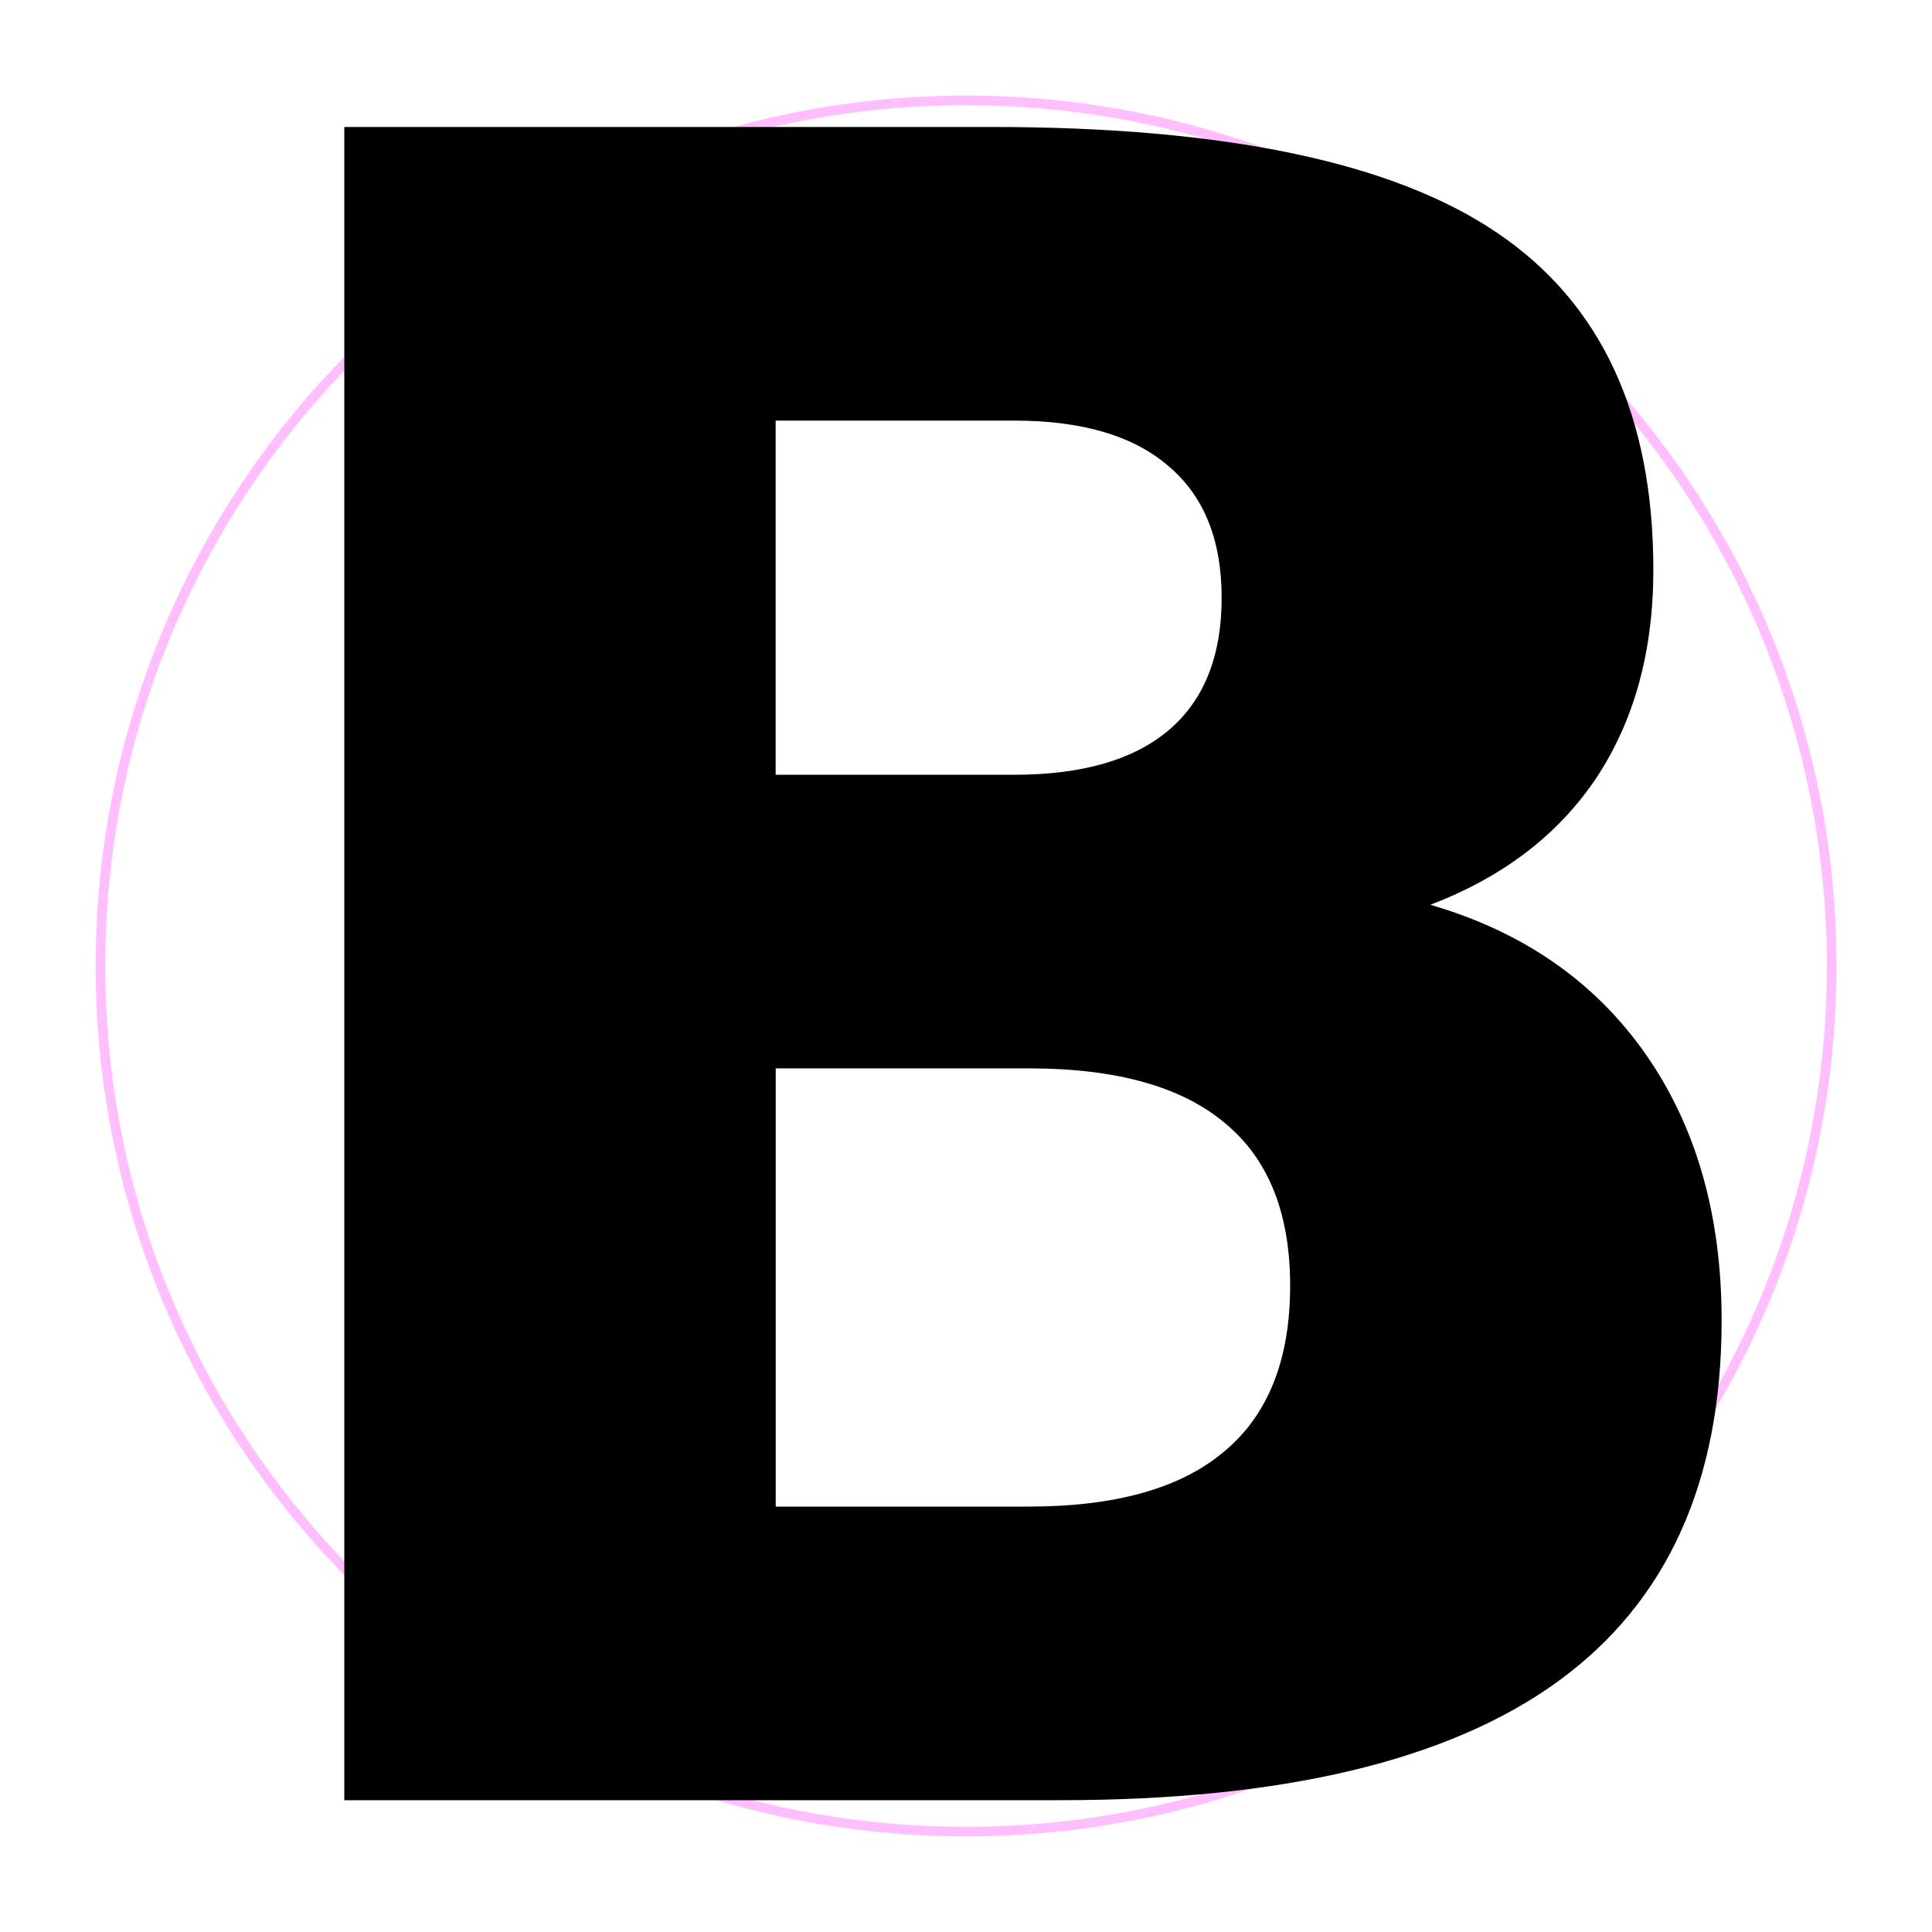
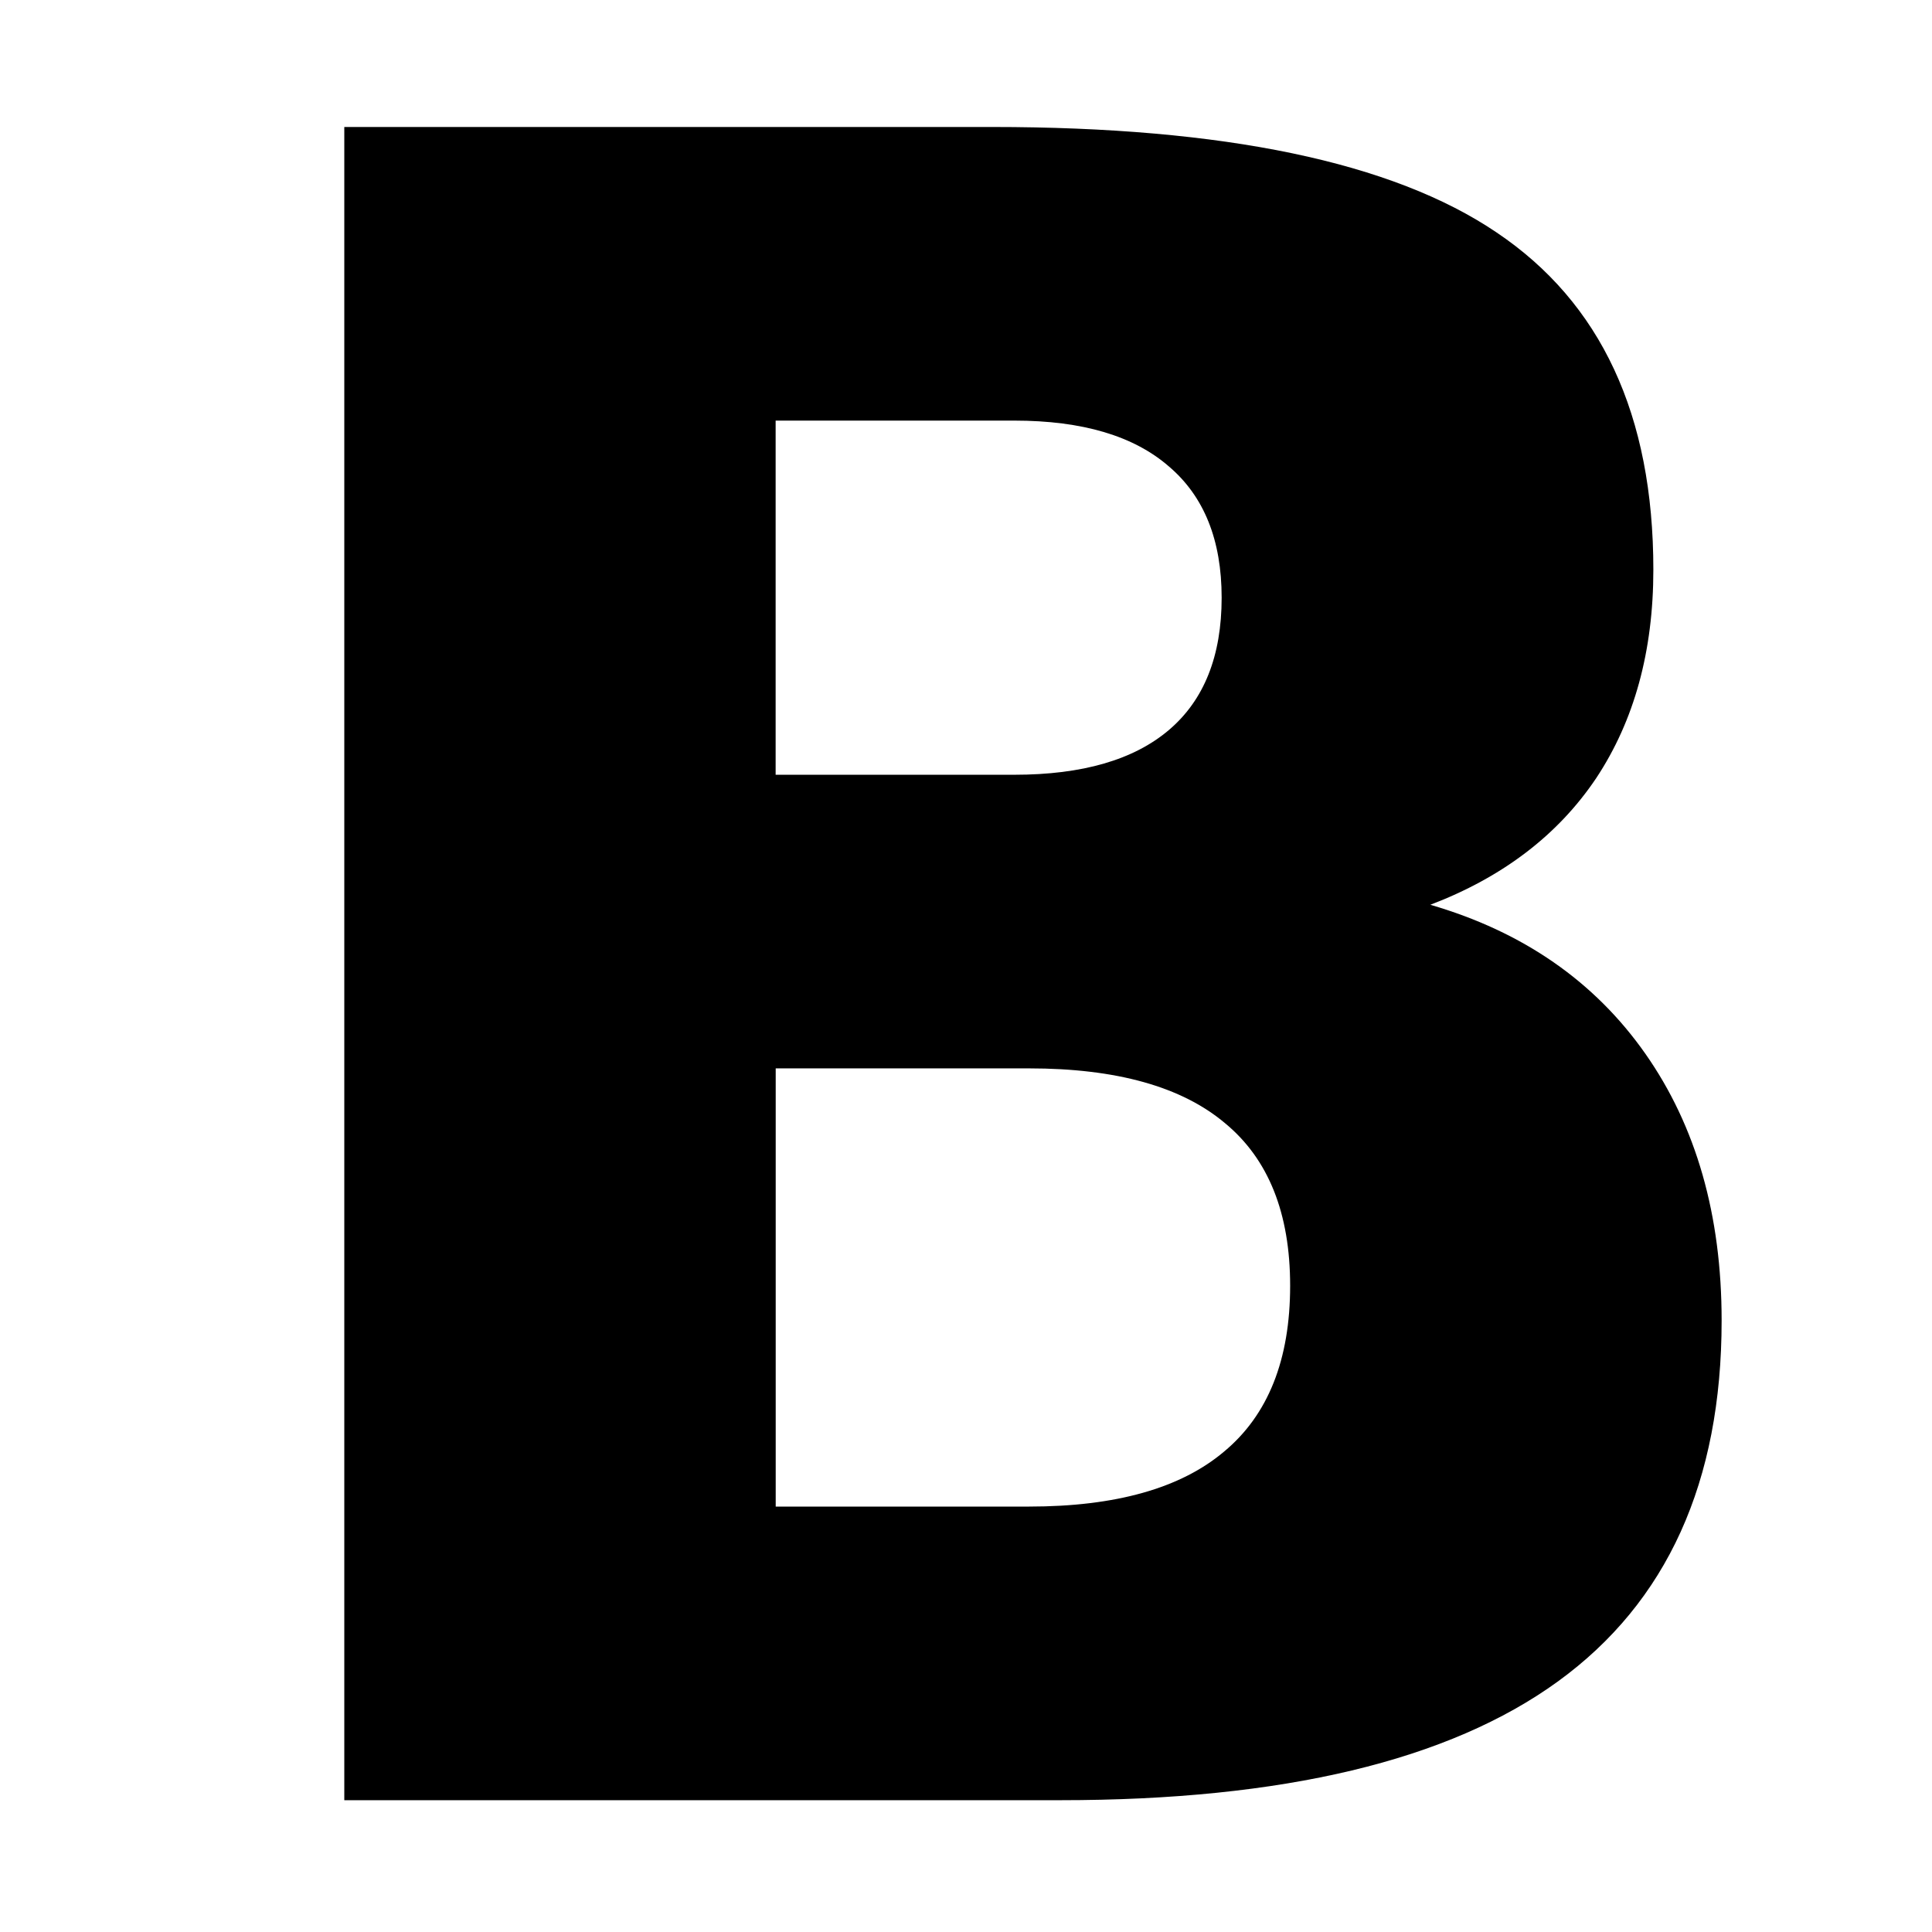
<svg xmlns="http://www.w3.org/2000/svg" width="100" height="100" version="1.1" viewBox="0 0 26.458 26.458">
-   <g>
-     <path d="m25.084 13.229a11.854 11.854 0 0 1-11.854 11.854 11.854 11.854 0 0 1-11.854-11.854 11.854 11.854 0 0 1 11.854-11.854 11.854 11.854 0 0 1 11.854 11.854z" fill="none" opacity=".25" stroke="#f0f" stroke-linecap="round" stroke-width=".132" />
-   </g>
  <g transform="translate(0 -270.54)">
-     <g aria-label="i">
-       <g aria-label="B">
-         <path d="m13.891 281.15q1.397 0 2.118-0.614t0.721-1.811q0-1.182-0.721-1.796-0.721-0.629-2.118-0.629h-3.269v4.85zm0.2 10.022q1.78 0 2.671-0.752 0.906-0.752 0.906-2.272 0-1.489-0.89-2.225-0.89-0.752-2.686-0.752h-3.469v6.001zm5.495-8.242q1.903 0.553 2.947 2.041 1.044 1.489 1.044 3.653 0 3.315-2.241 4.942-2.241 1.627-6.814 1.627h-9.807v-22.914h8.871q4.773 0 6.907 1.443 2.149 1.443 2.149 4.62 0 1.673-0.783 2.855-0.783 1.166-2.272 1.734z" stroke-width=".267" />
-       </g>
-     </g>
+     <path d="m13.891 281.15q1.397 0 2.118-0.614t0.721-1.811q0-1.182-0.721-1.796-0.721-0.629-2.118-0.629h-3.269v4.85zm0.2 10.022q1.78 0 2.671-0.752 0.906-0.752 0.906-2.272 0-1.489-0.89-2.225-0.89-0.752-2.686-0.752h-3.469v6.001zm5.495-8.242q1.903 0.553 2.947 2.041 1.044 1.489 1.044 3.653 0 3.315-2.241 4.942-2.241 1.627-6.814 1.627h-9.807v-22.914h8.871q4.773 0 6.907 1.443 2.149 1.443 2.149 4.62 0 1.673-0.783 2.855-0.783 1.166-2.272 1.734z" />
  </g>
</svg>
